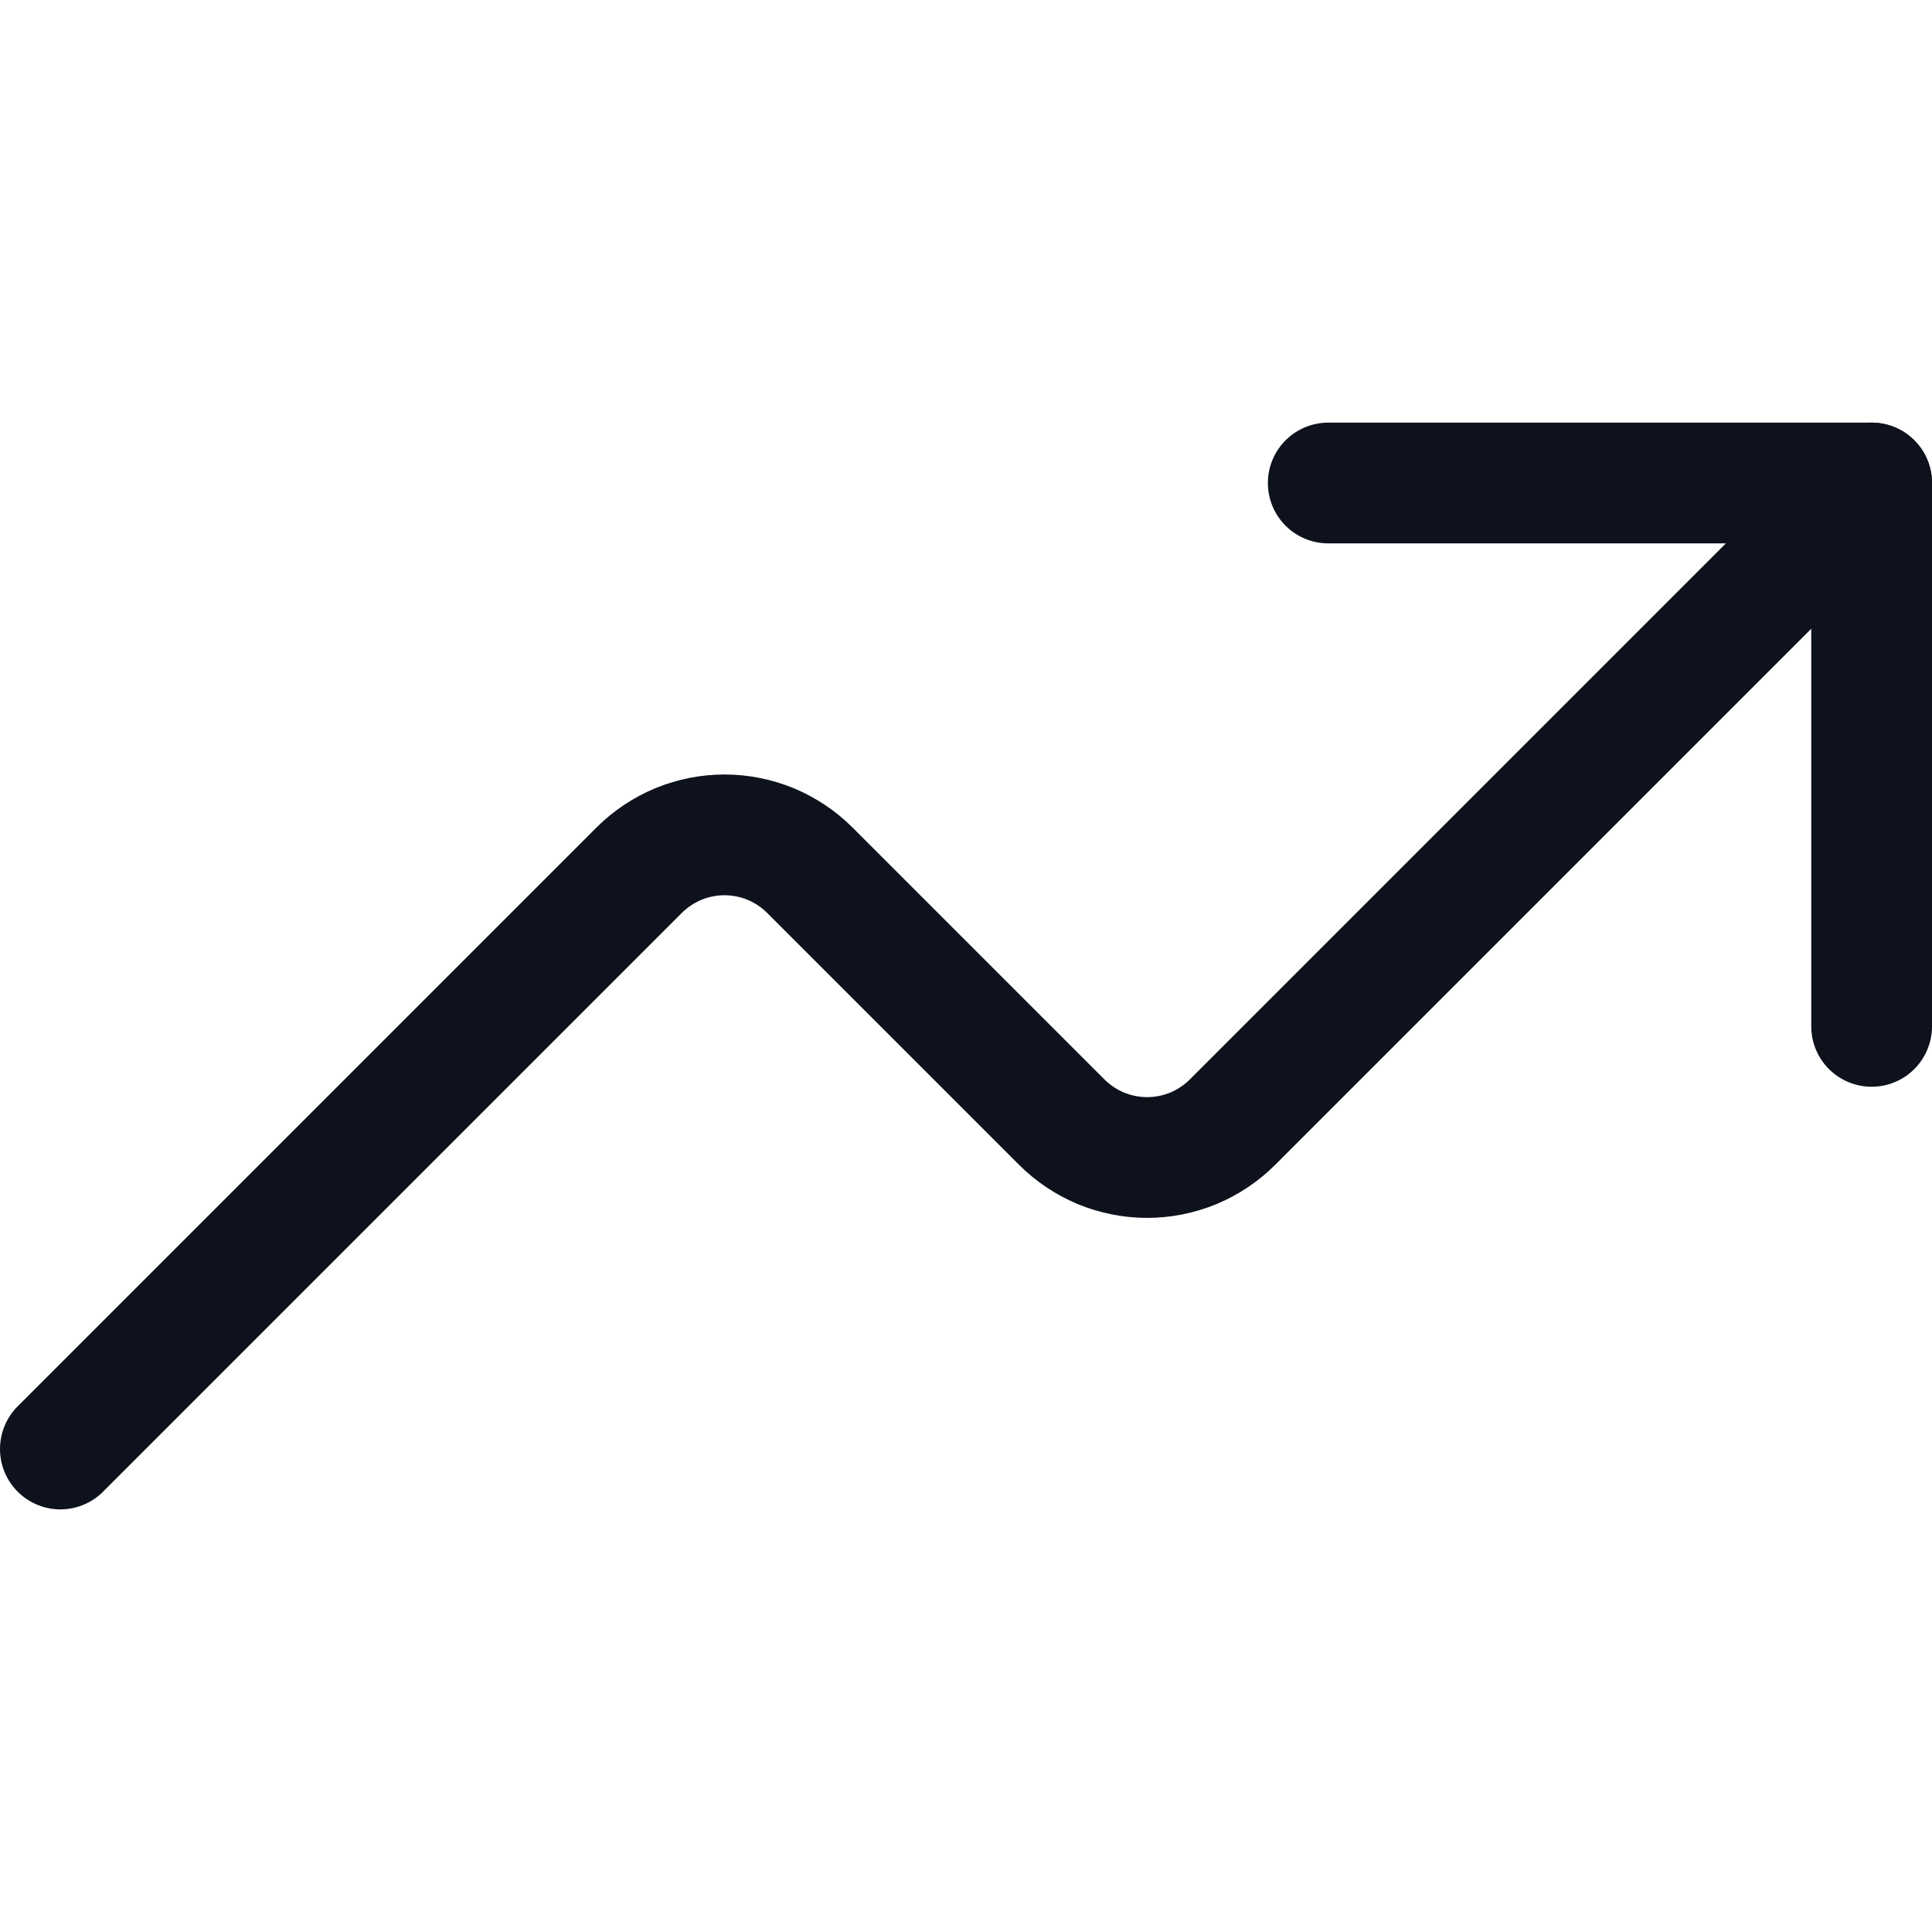
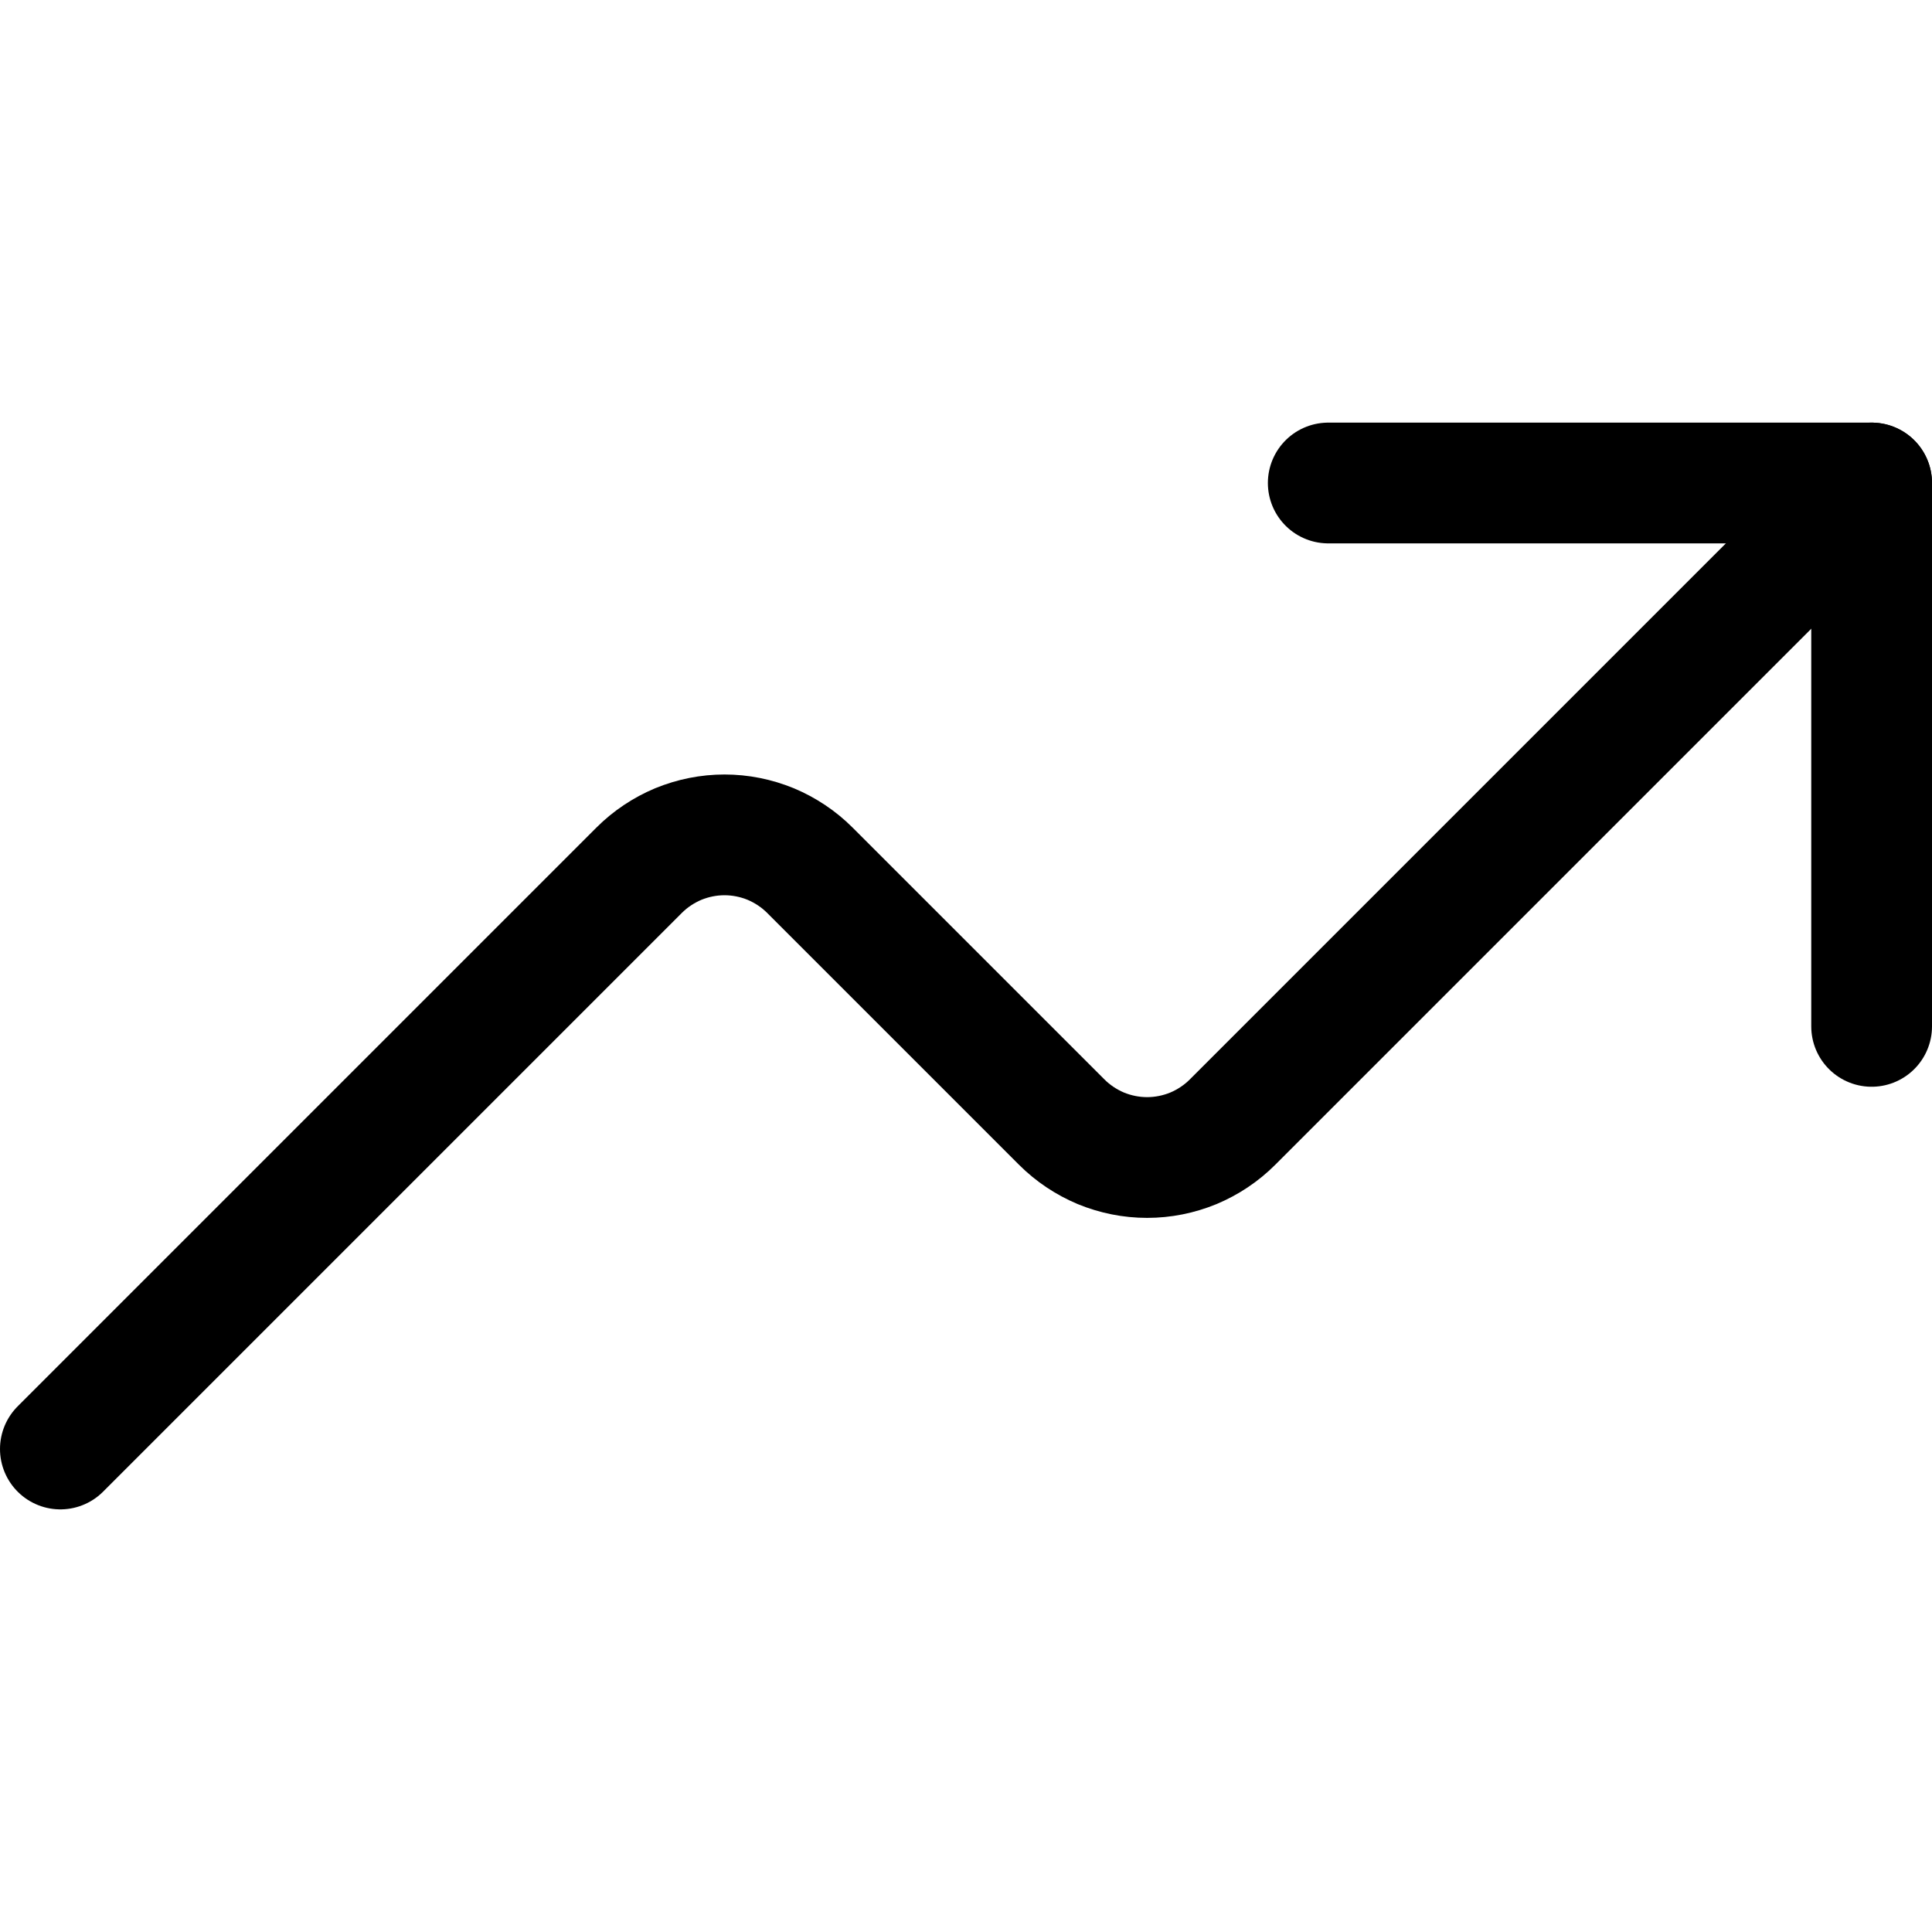
<svg xmlns="http://www.w3.org/2000/svg" width="16" height="16" viewBox="0 0 16 16" fill="none">
-   <path d="M15.5 8.5V4H11" stroke="#0D121C" stroke-linecap="round" stroke-linejoin="round" />
-   <path d="M15.5 4L10.207 9.293C10.114 9.386 10.004 9.459 9.883 9.51C9.761 9.56 9.631 9.586 9.5 9.586C9.369 9.586 9.239 9.56 9.117 9.51C8.996 9.459 8.886 9.386 8.793 9.293L6.707 7.207C6.614 7.114 6.504 7.041 6.383 6.99C6.261 6.94 6.131 6.914 6 6.914C5.869 6.914 5.739 6.94 5.617 6.99C5.496 7.041 5.386 7.114 5.293 7.207L0.5 12" stroke="#0D121C" stroke-linecap="round" stroke-linejoin="round" />
+   <path d="M15.5 8.5V4H11" stroke="currentColor" stroke-linecap="round" stroke-linejoin="round" />
+   <path d="M15.5 4L10.207 9.293C10.114 9.386 10.004 9.459 9.883 9.51C9.761 9.56 9.631 9.586 9.5 9.586C9.369 9.586 9.239 9.56 9.117 9.51C8.996 9.459 8.886 9.386 8.793 9.293L6.707 7.207C6.614 7.114 6.504 7.041 6.383 6.99C6.261 6.94 6.131 6.914 6 6.914C5.869 6.914 5.739 6.94 5.617 6.99C5.496 7.041 5.386 7.114 5.293 7.207L0.5 12" stroke="currentColor" stroke-linecap="round" stroke-linejoin="round" />
</svg>
